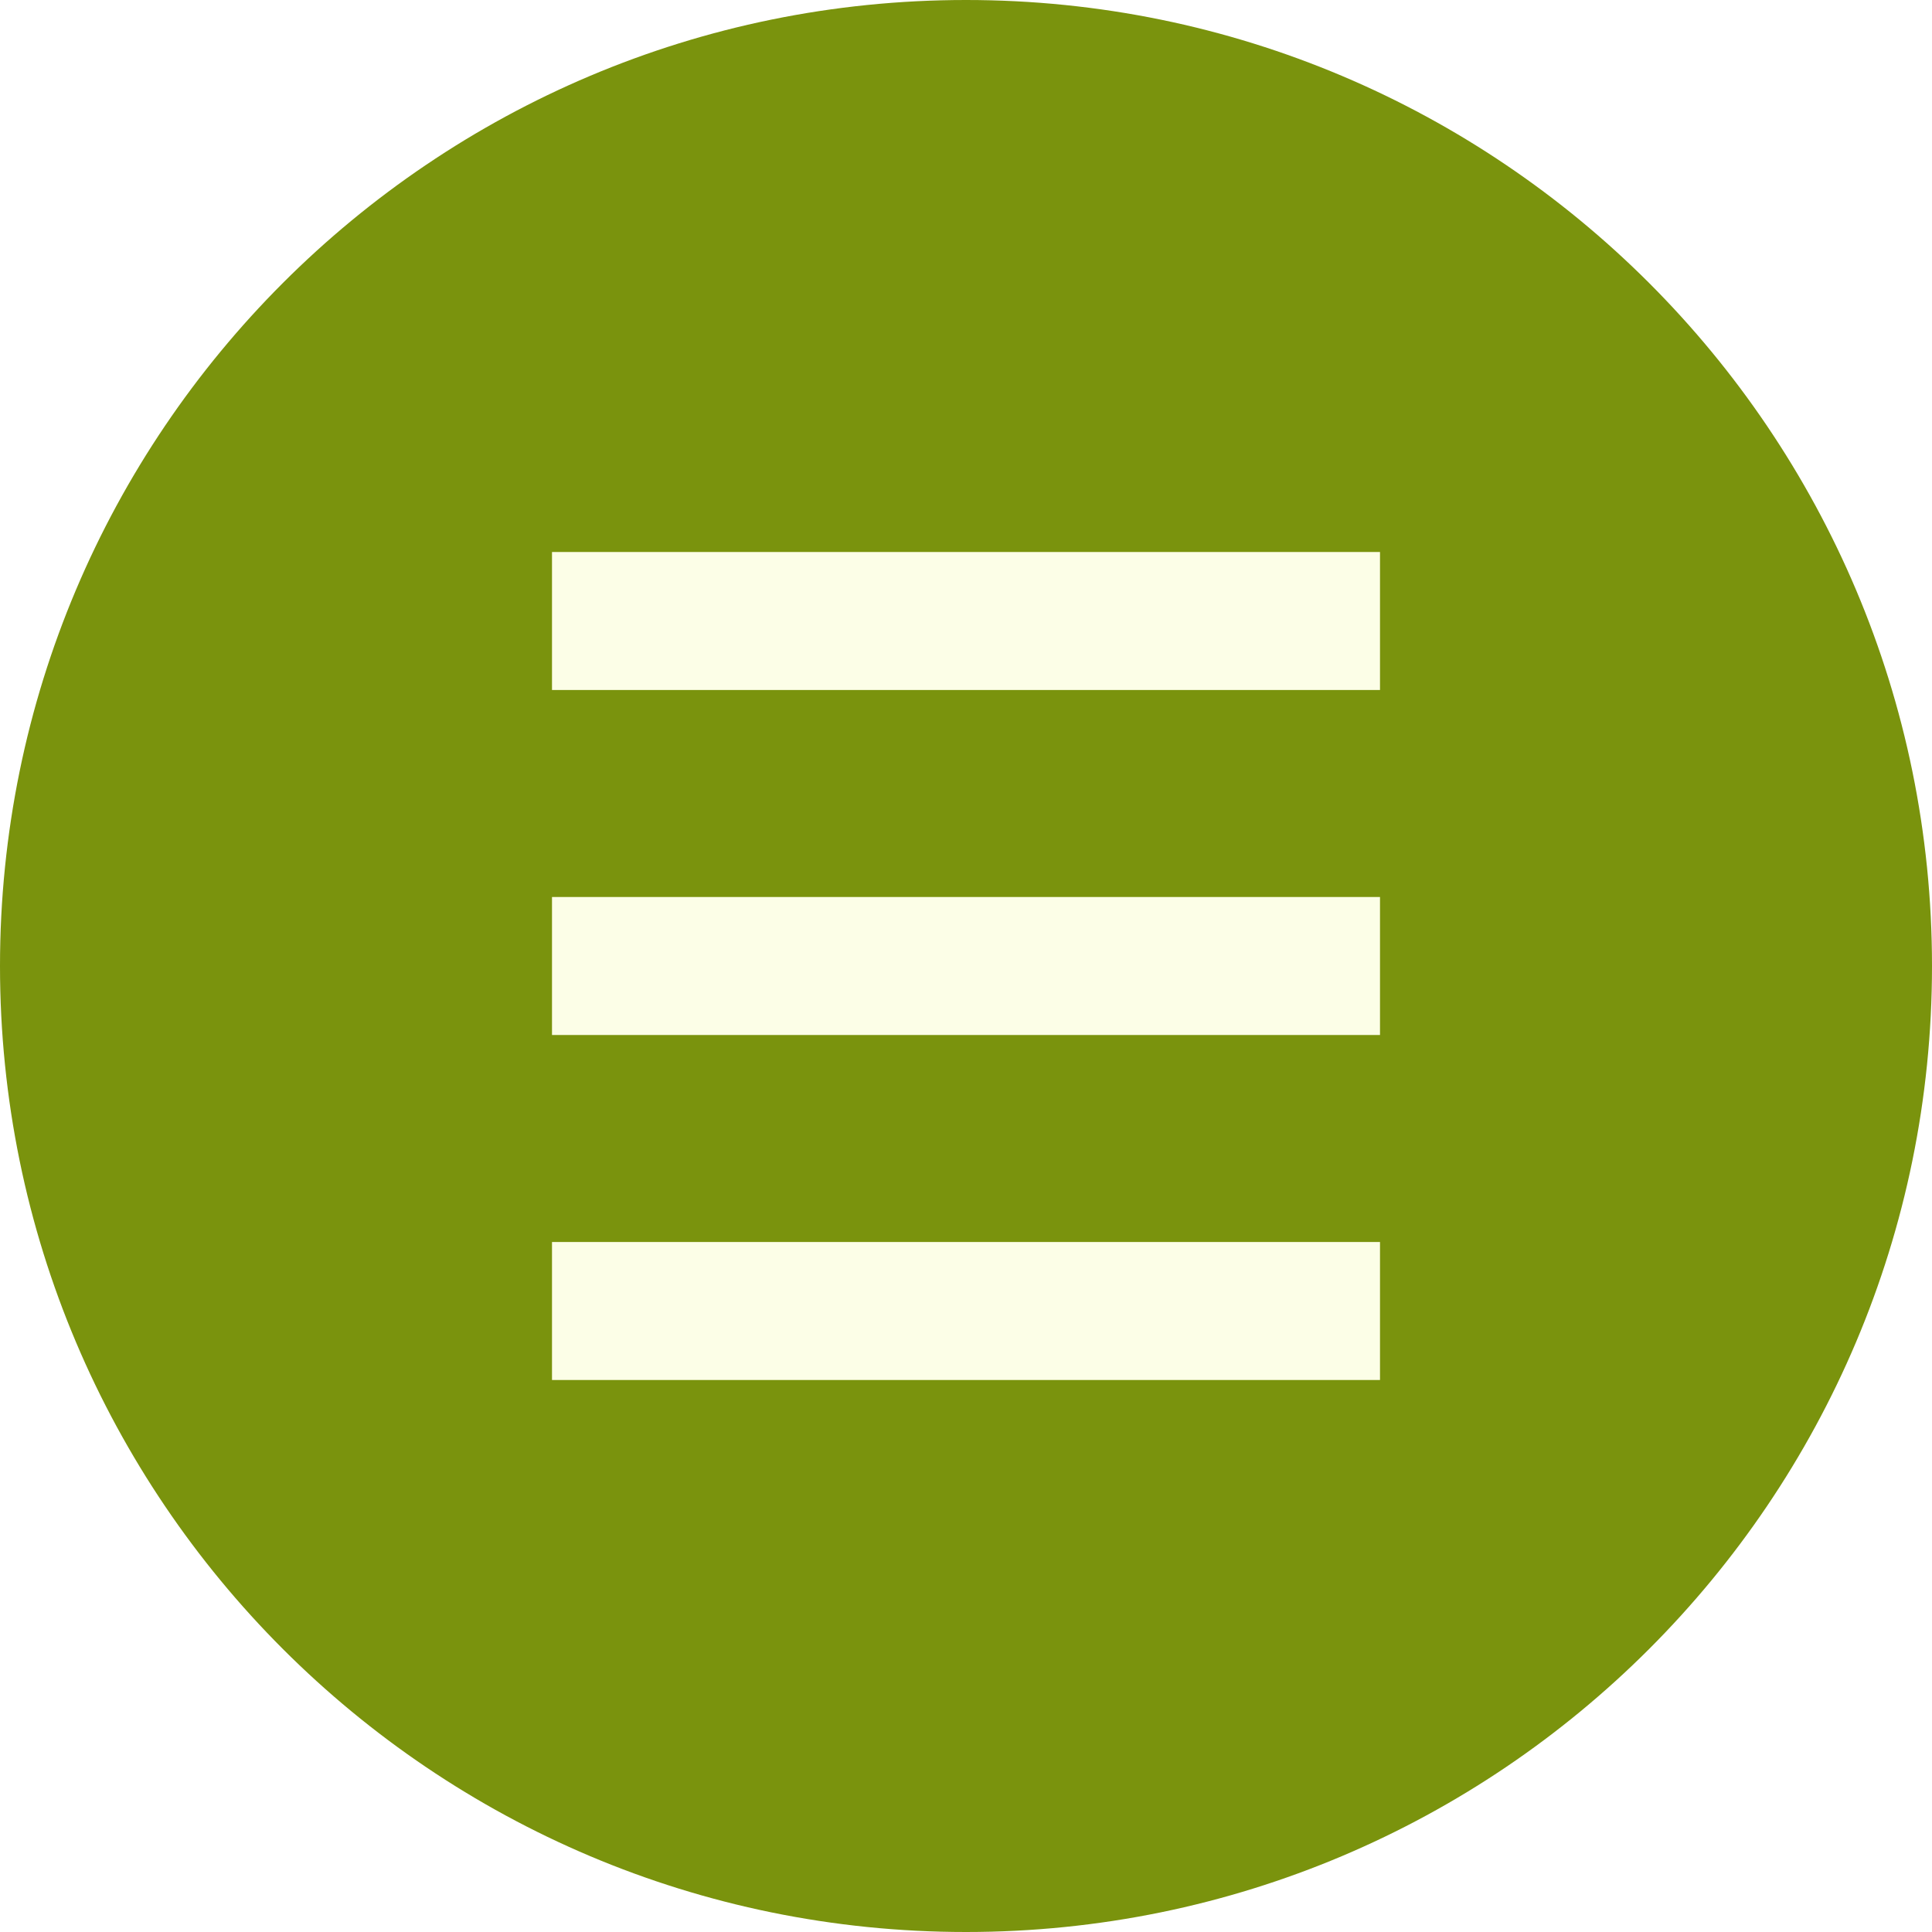
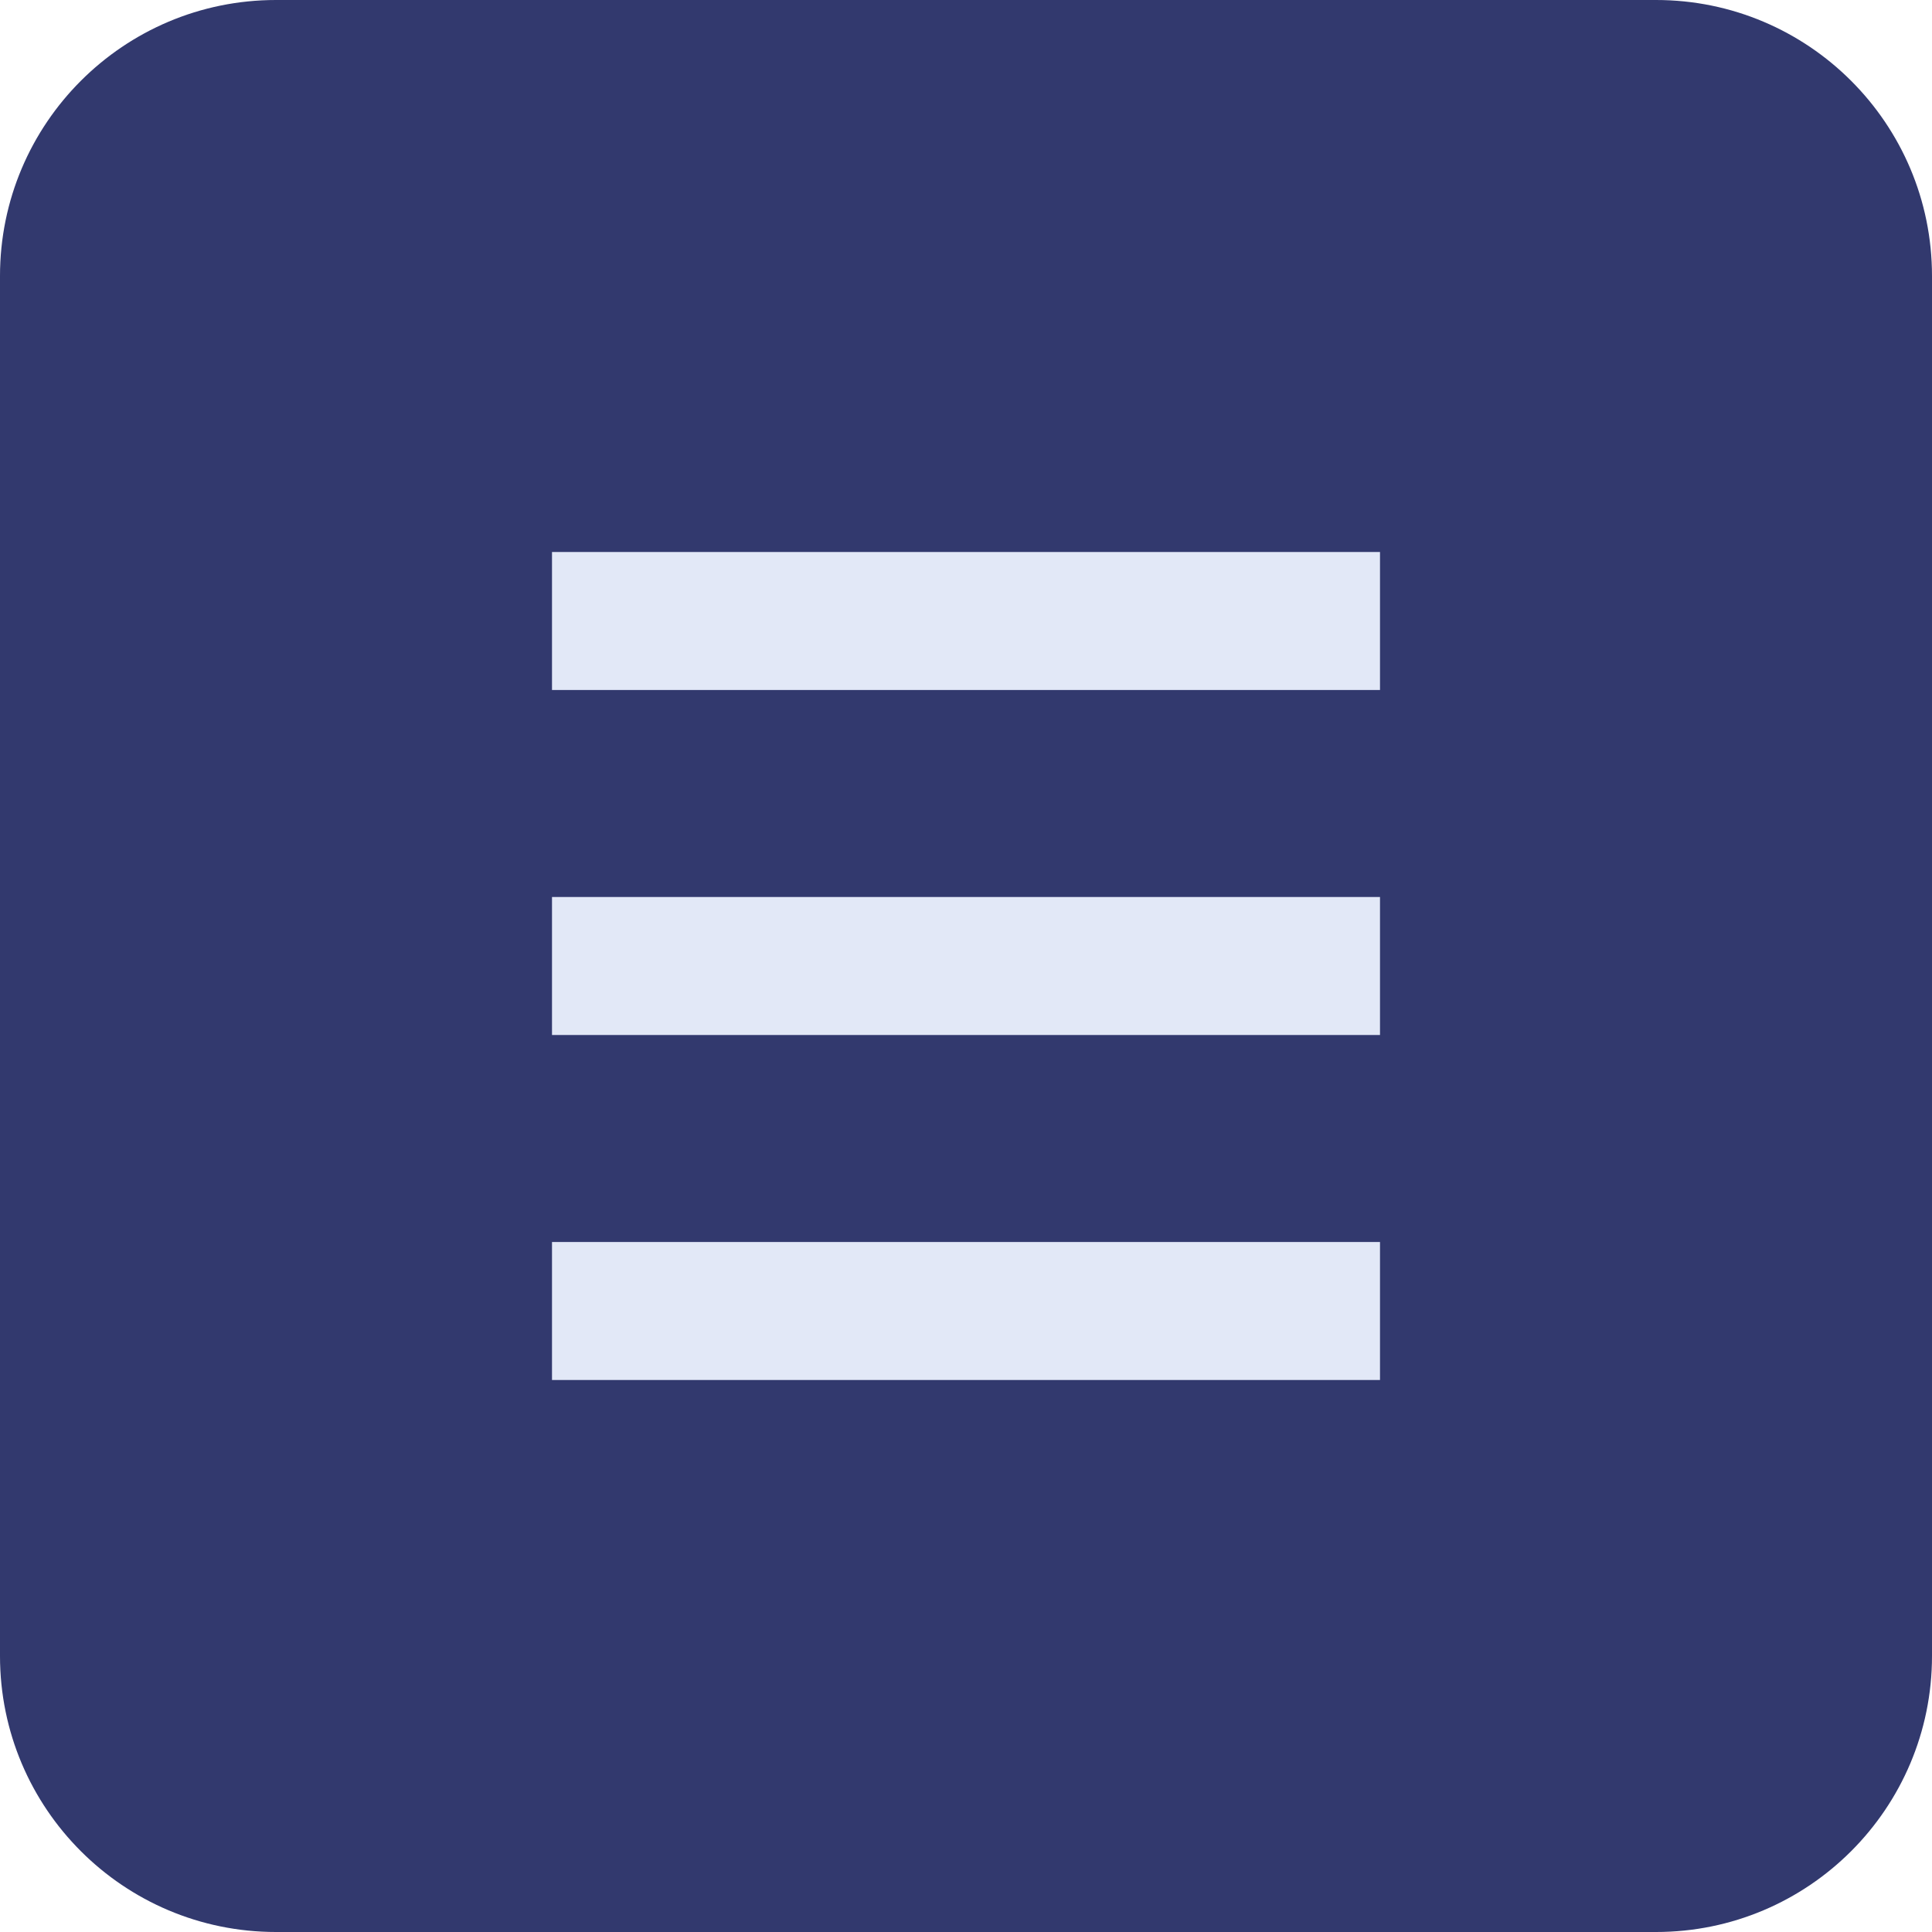
<svg xmlns="http://www.w3.org/2000/svg" width="28" height="28" viewBox="0 0 28 28" fill="none">
-   <circle cx="14" cy="14" r="14" fill="#7A930D" />
-   <path d="M8 20V18H20V20H8ZM8 15V13H20V15H8ZM8 10V8H20V10H8Z" fill="#FCFEE7" />
+   <rect width="28" height="28" rx="4" fill="#32396E" />
+   <path d="M8 20V18H20V20H8ZM8 15V13H20V15H8ZM8 10V8H20V10H8Z" fill="#E2E8F7" />
</svg>
